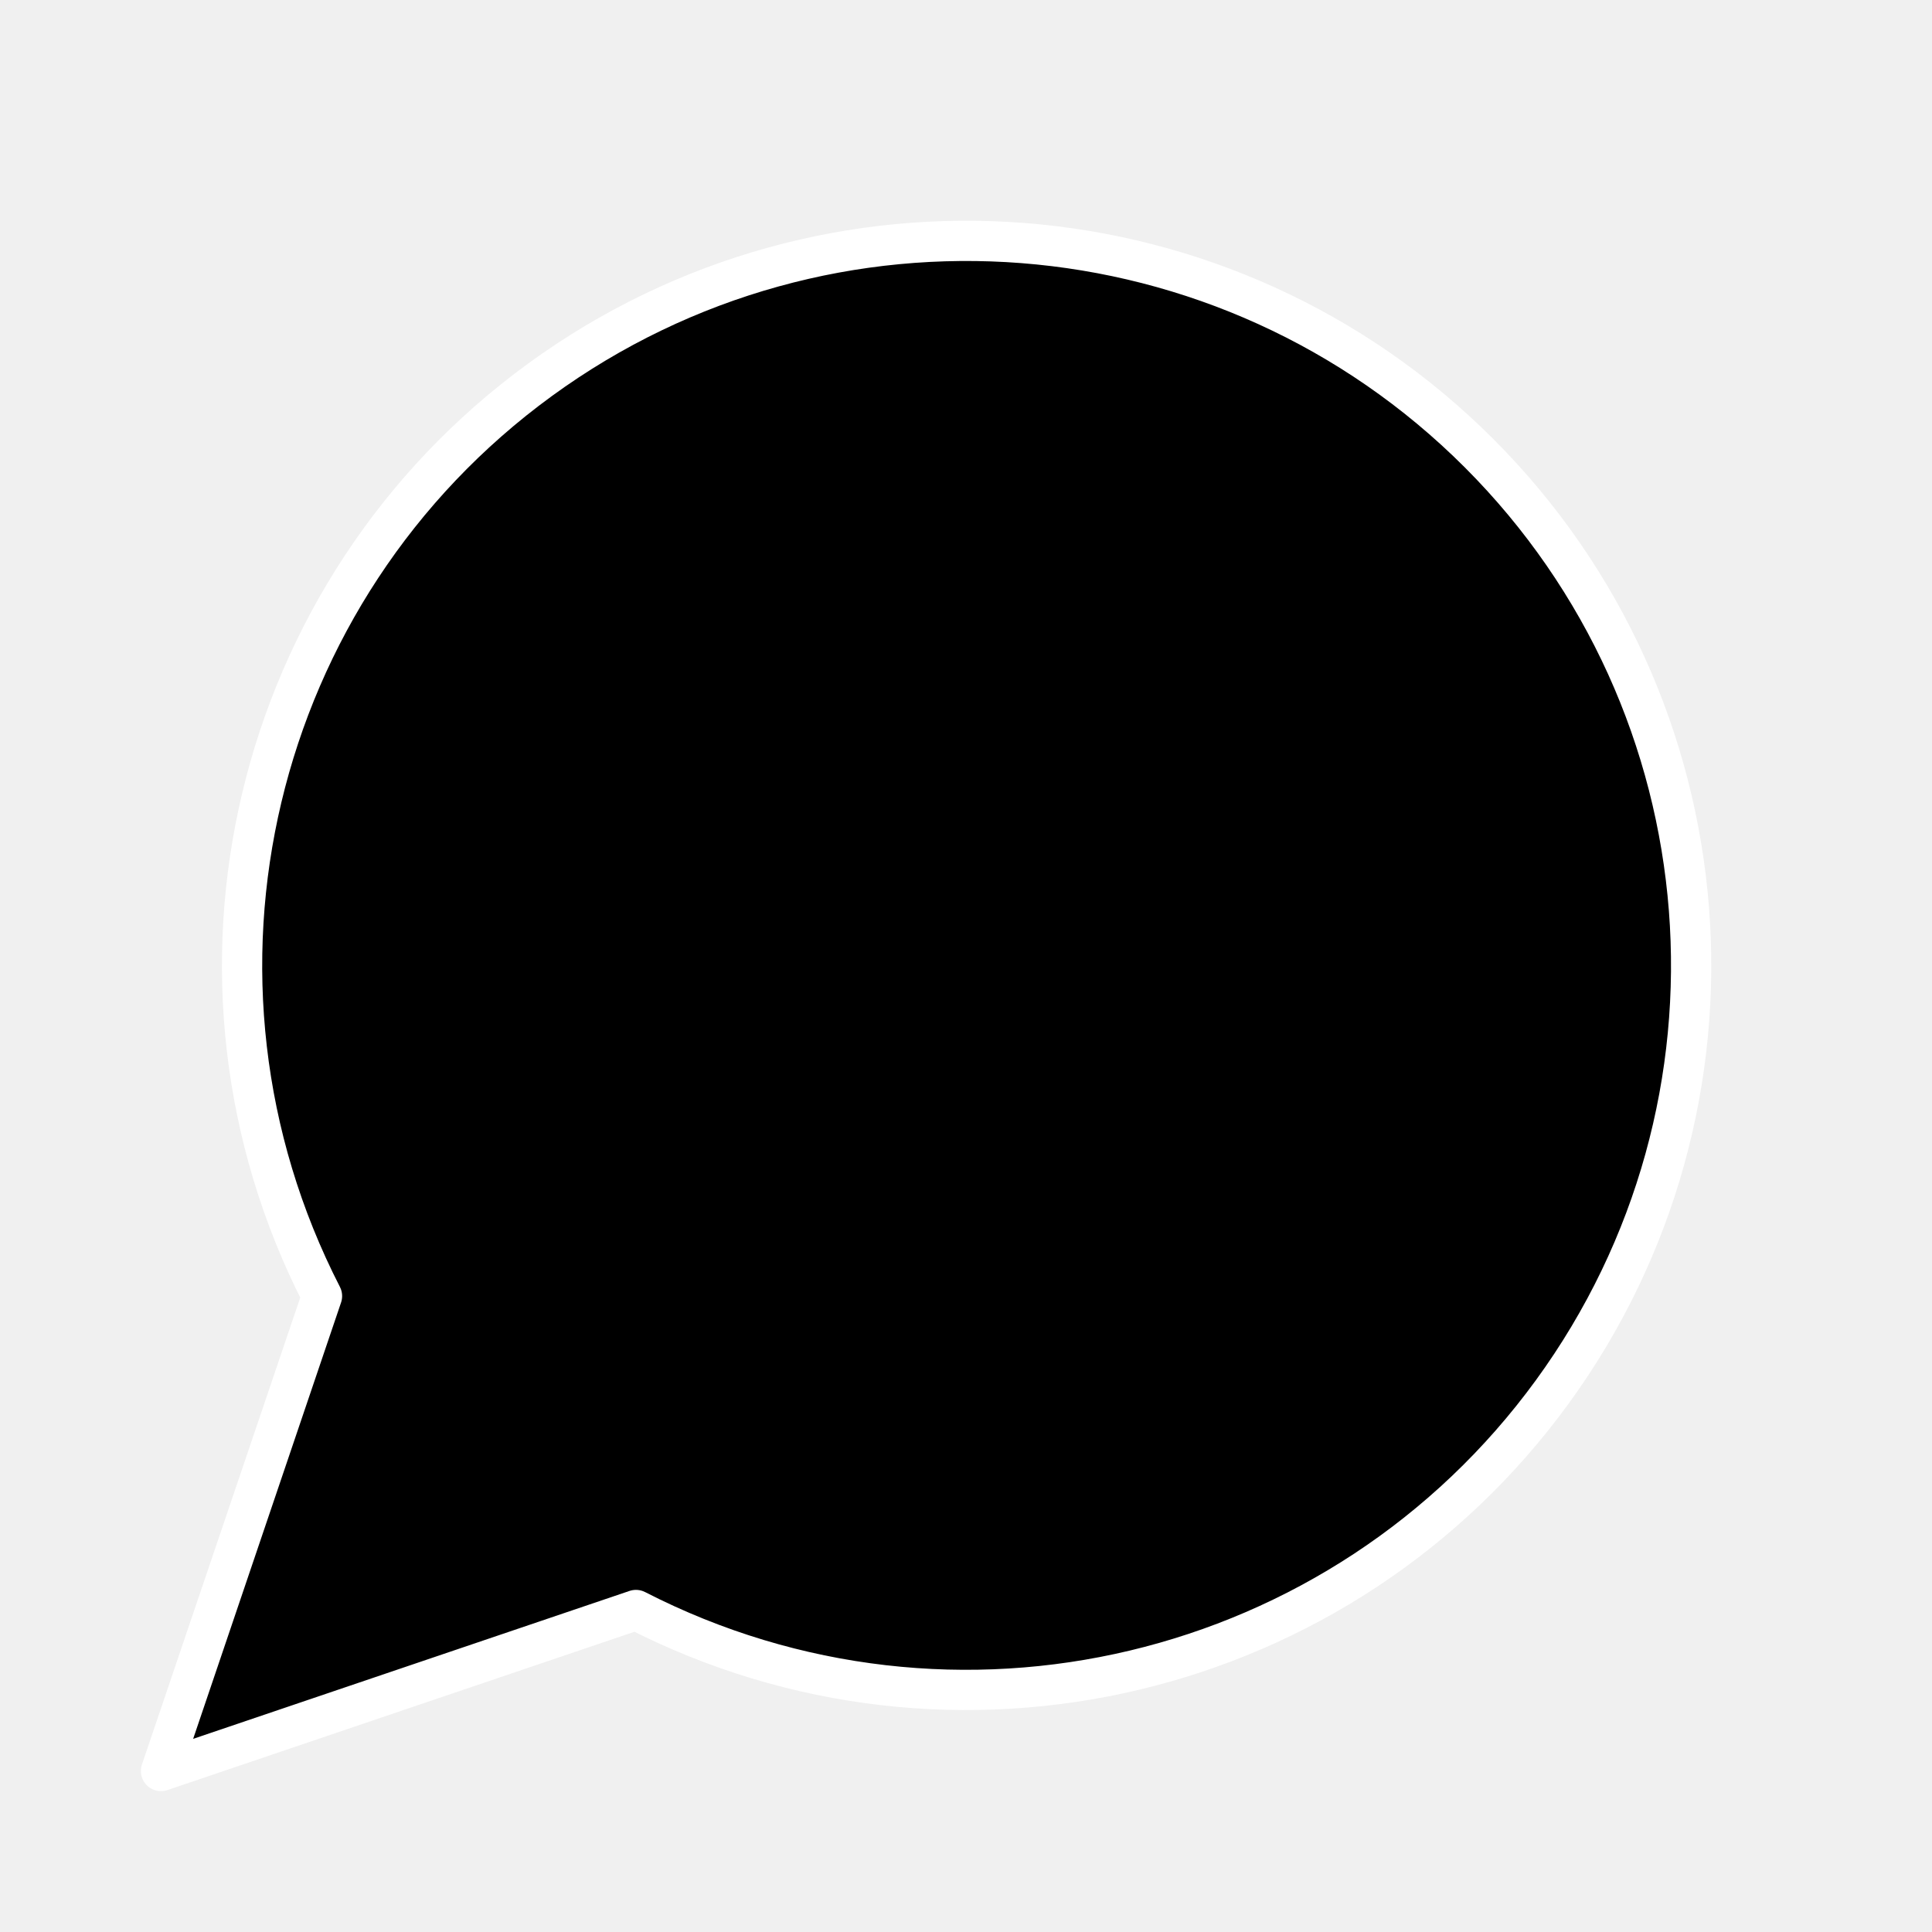
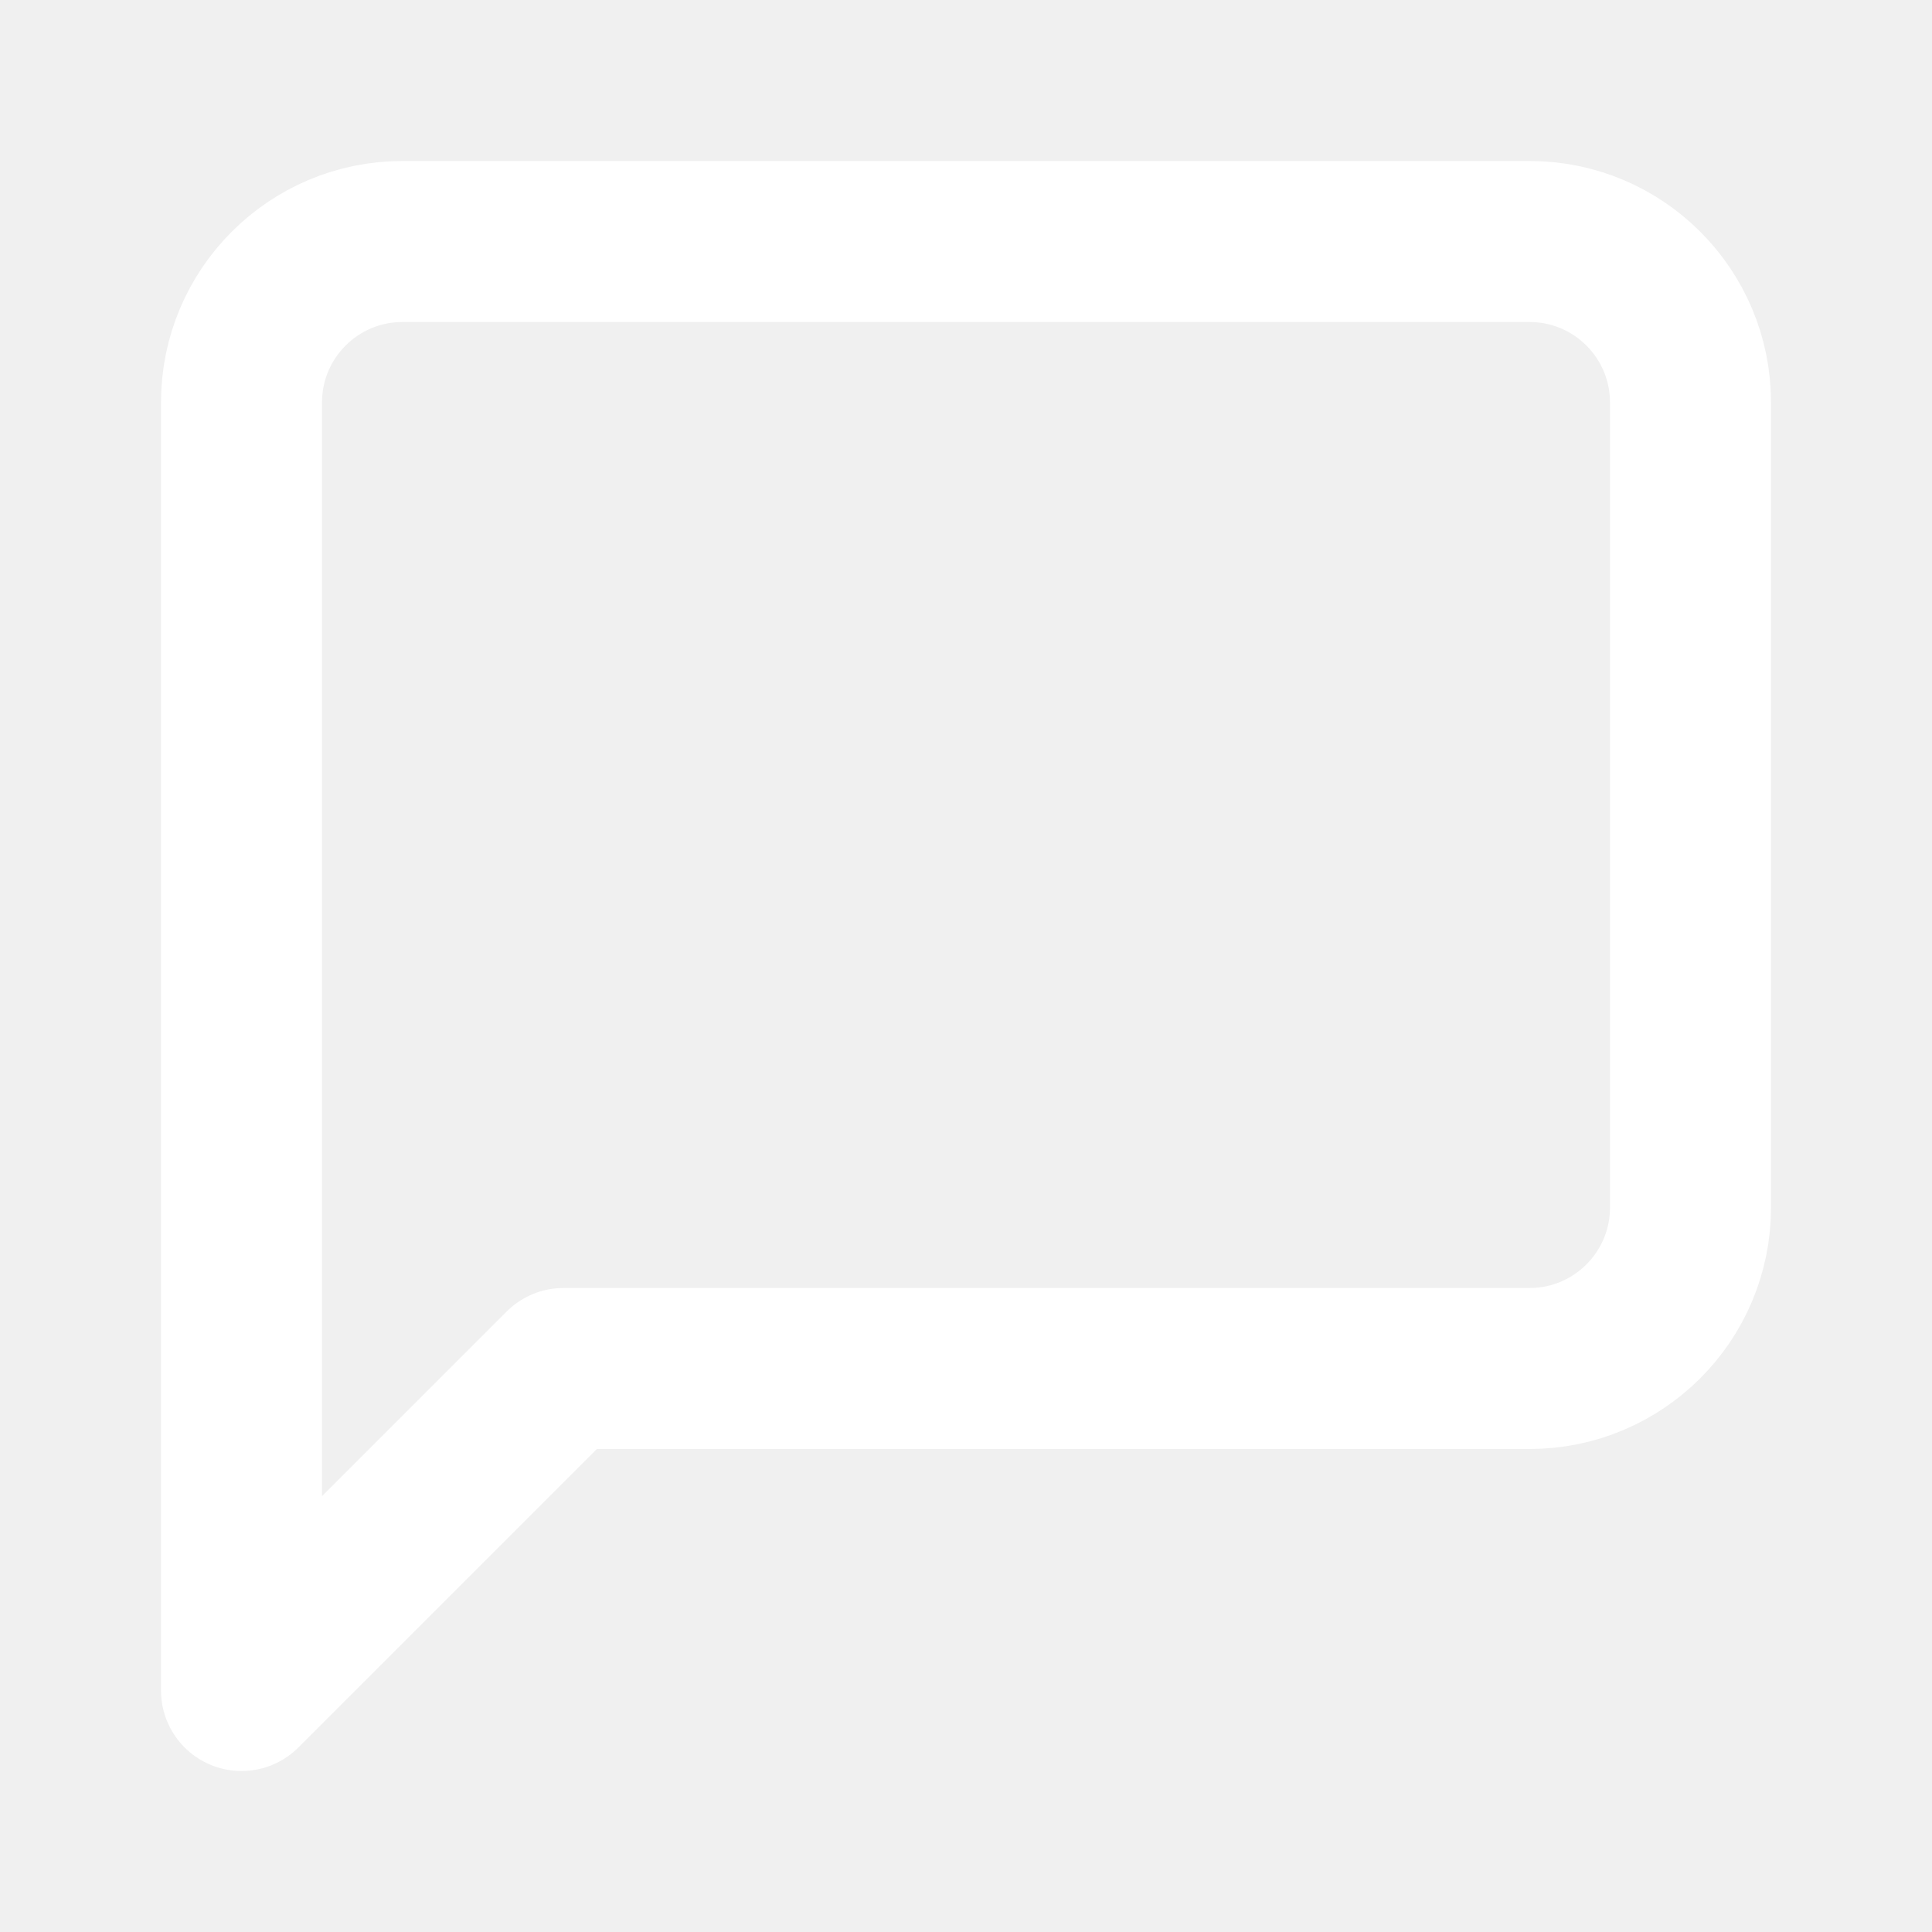
- <svg xmlns="http://www.w3.org/2000/svg" width="24" height="24" viewBox="0 0 24 24" fill="fff" stroke="#ffffff" stroke-width="0.5" stroke-linecap="round" stroke-linejoin="round" class="lucide lucide-message-circle">
-   <path d="M7.9 20A9 9 0 1 0 4 16.1L2 22Z" />
+ <svg xmlns="http://www.w3.org/2000/svg" width="24" height="24" viewBox="0 0 24 24" fill="none" stroke="#ffffff" stroke-width="2" stroke-linecap="round" stroke-linejoin="round" class="lucide lucide-message-square">
+   <path d="M21 15a2 2 0 0 1-2 2H7l-4 4V5a2 2 0 0 1 2-2h14a2 2 0 0 1 2 2z" />
</svg>
